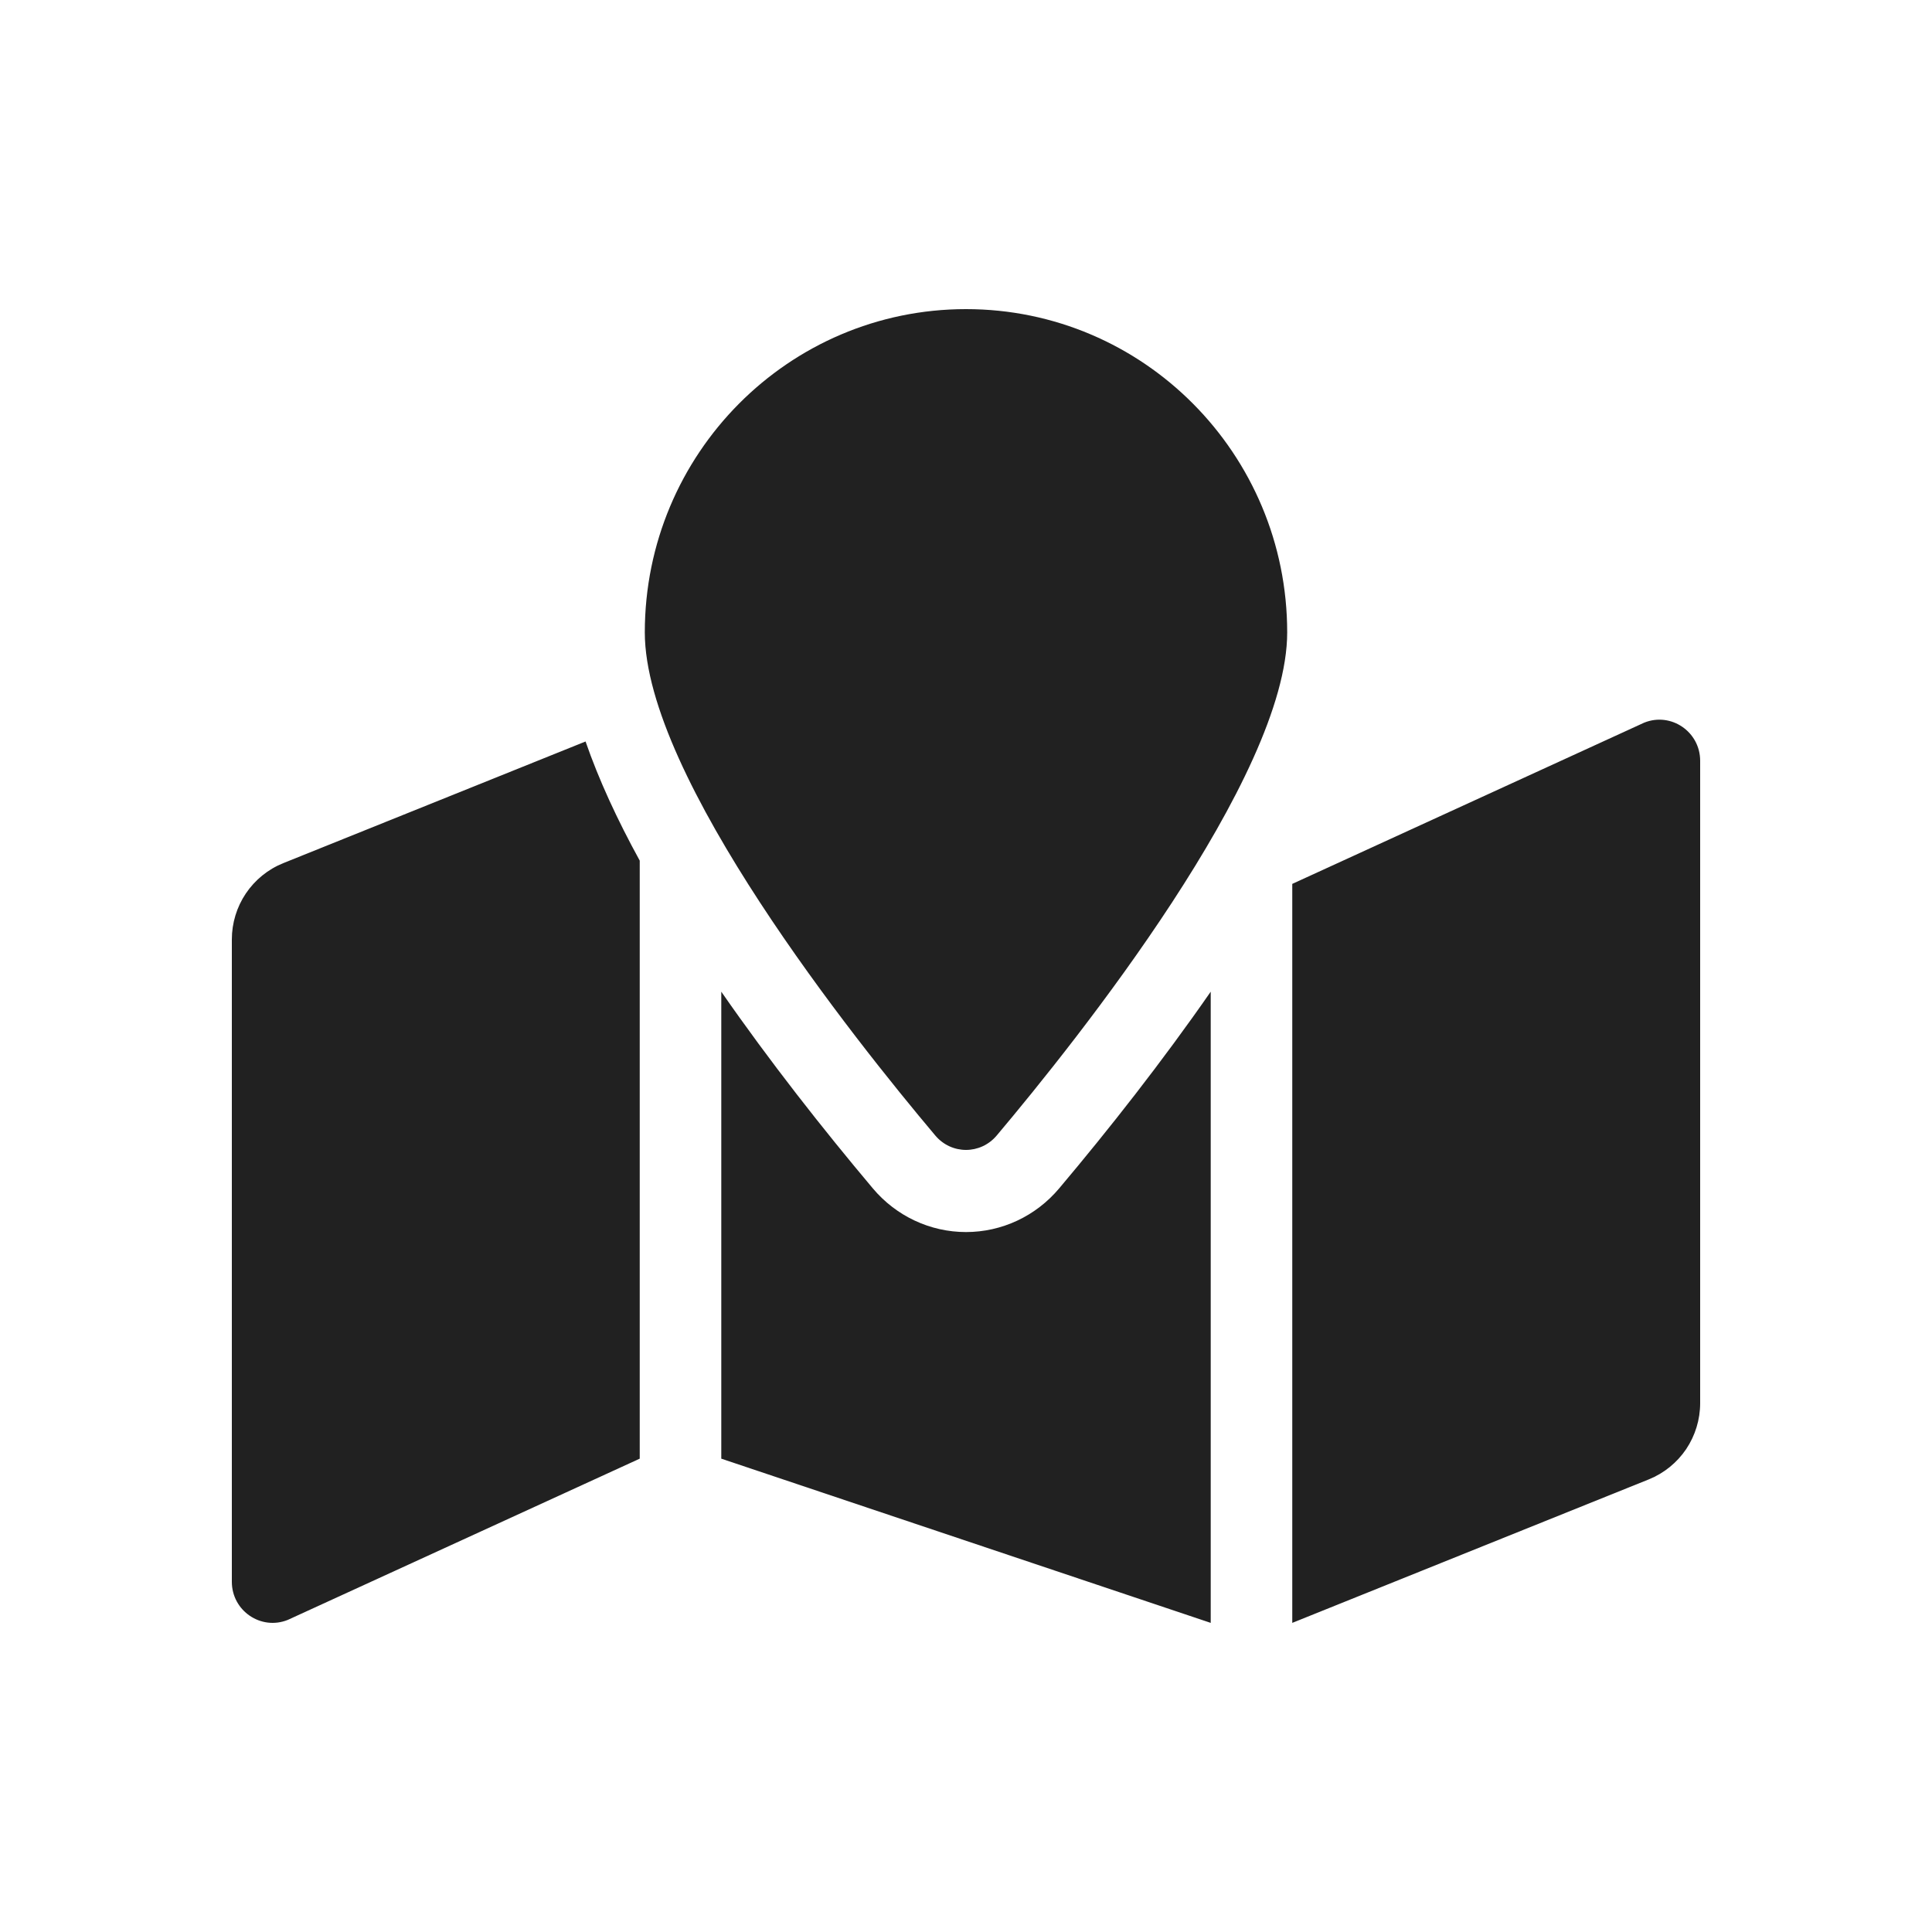
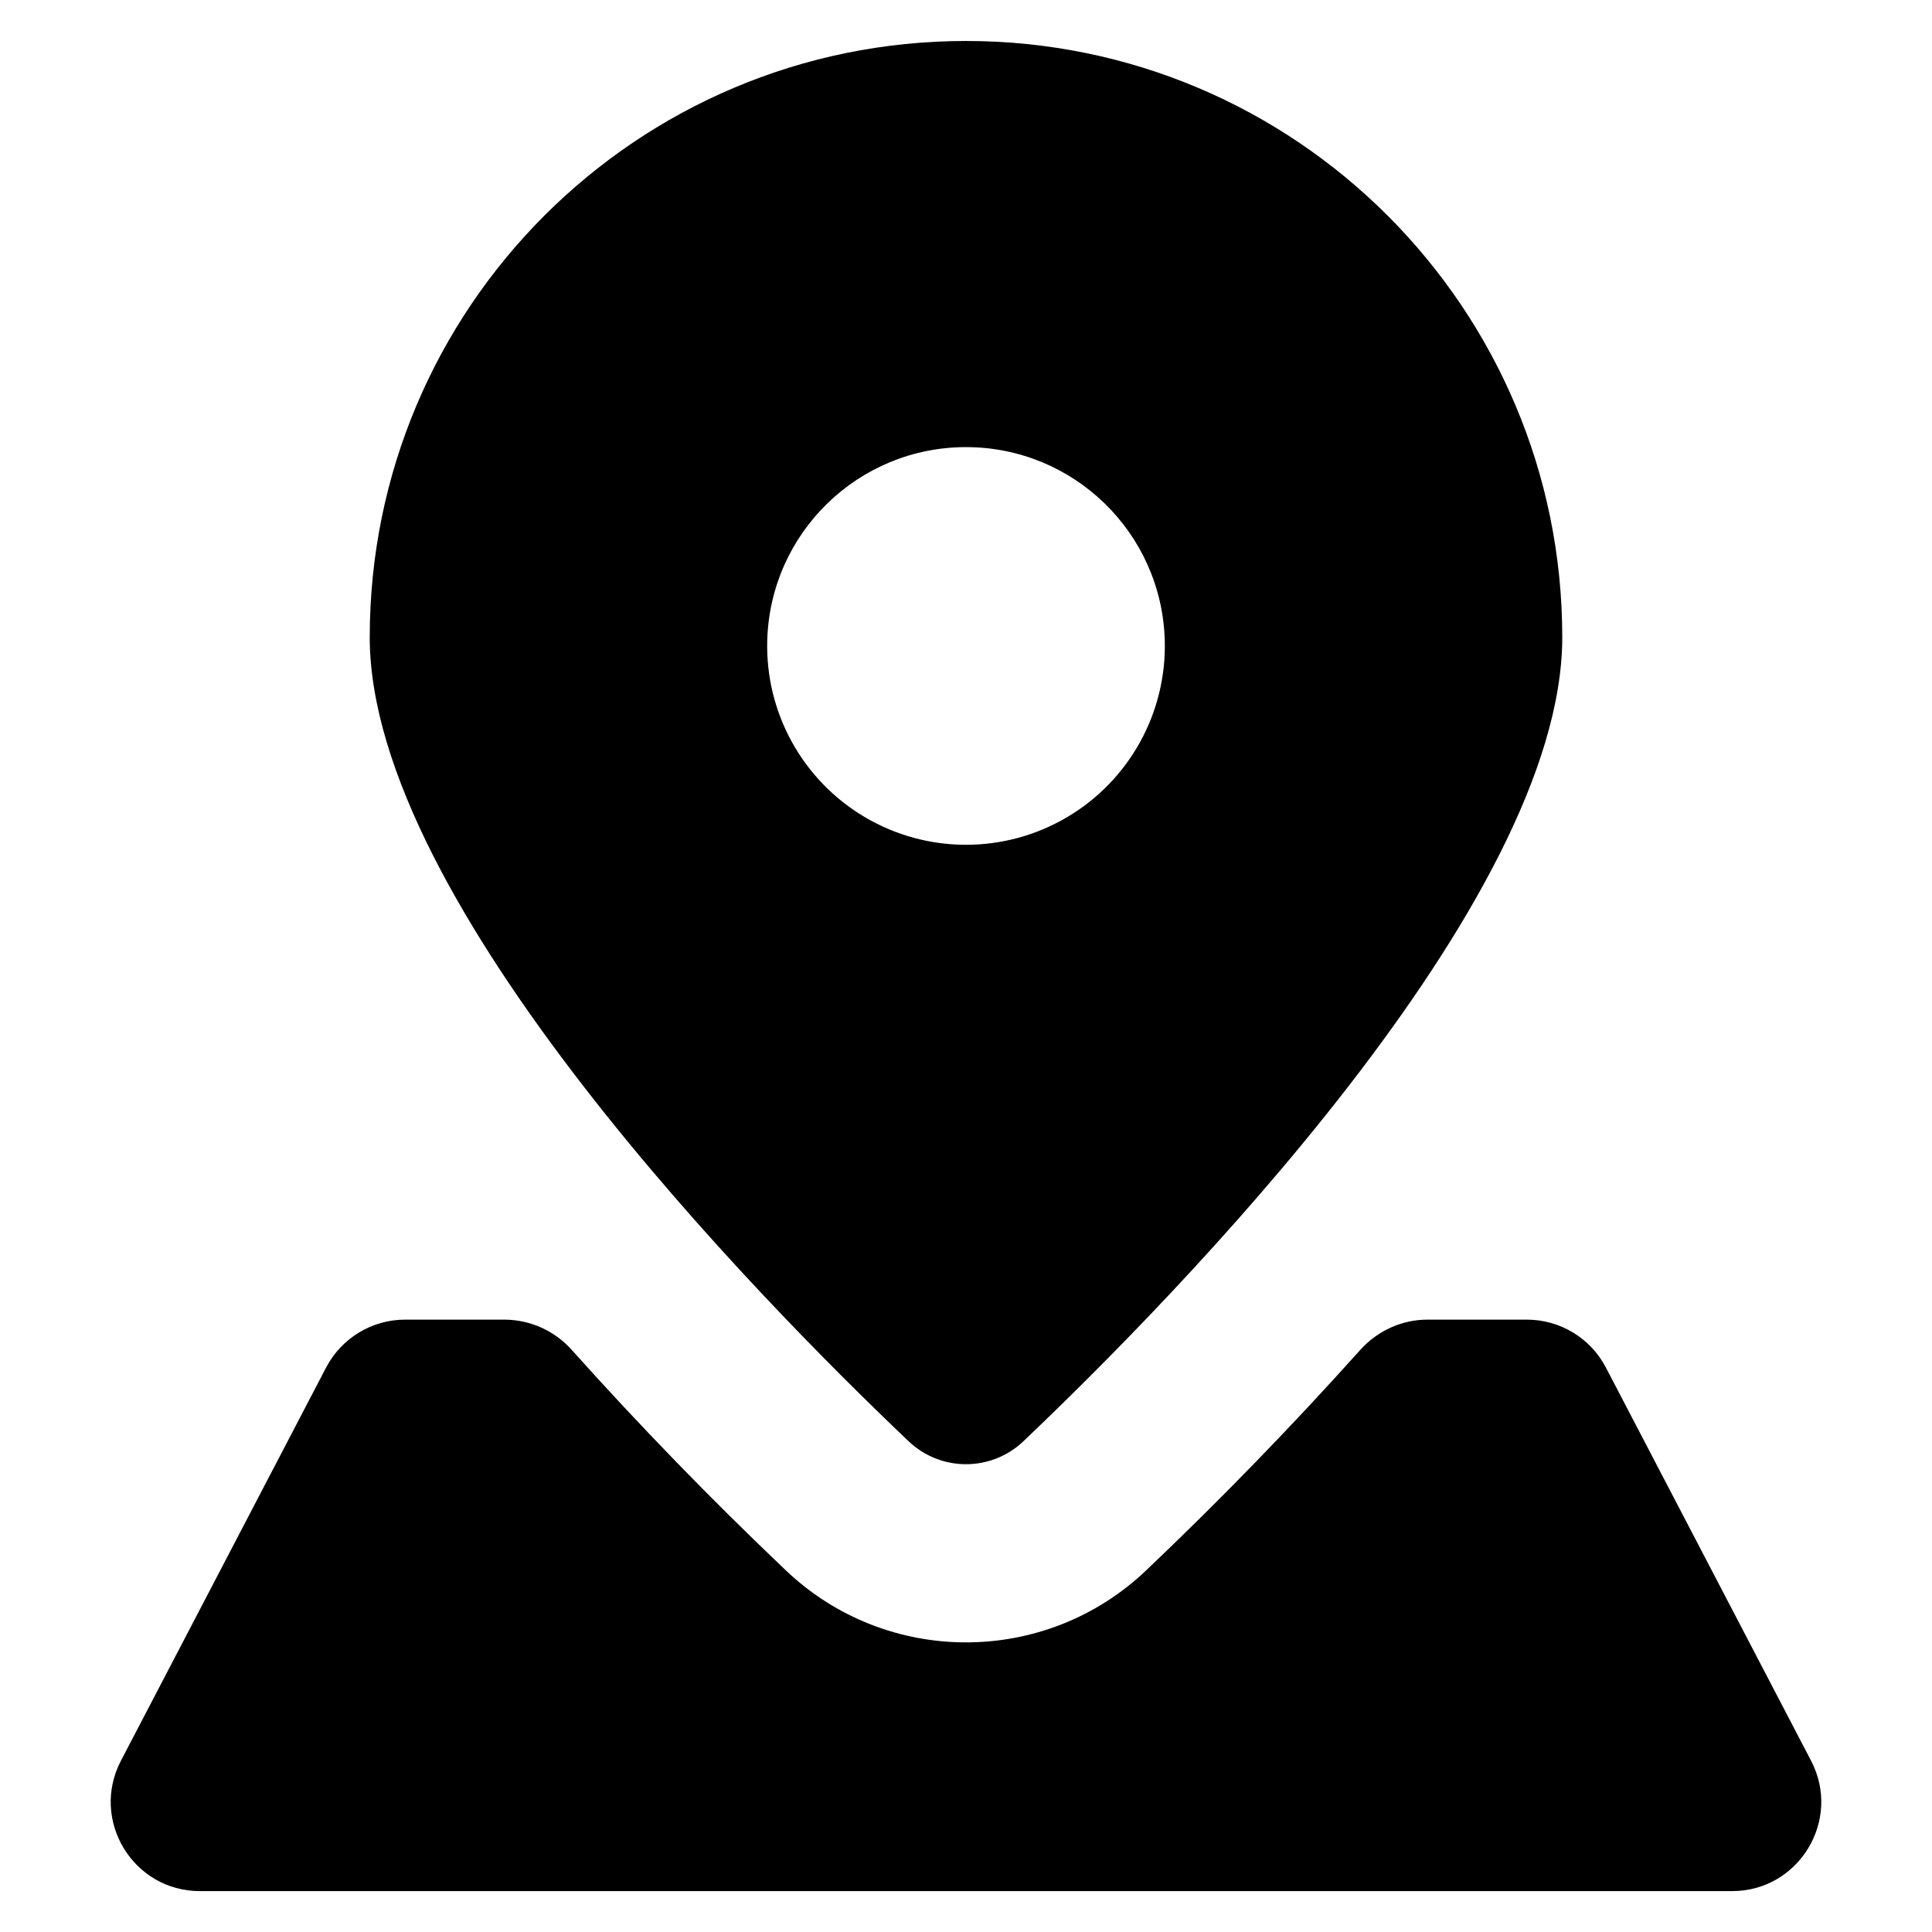
- <svg xmlns="http://www.w3.org/2000/svg" width="24" height="24" viewBox="0 0 24 24" fill="none">
-   <path d="M12 3.84C9.796 3.84 8.01 5.638 8.01 7.856C8.01 9.65 10.618 12.918 11.617 14.104C11.819 14.345 12.181 14.345 12.383 14.104C13.382 12.918 15.99 9.65 15.99 7.856C15.99 5.638 14.204 3.84 12 3.84ZM3.517 10.723C3.329 10.799 3.168 10.93 3.054 11.099C2.941 11.267 2.88 11.467 2.88 11.67V19.649C2.88 20.01 3.242 20.257 3.575 20.123L7.947 18.12V10.691C7.667 10.181 7.438 9.685 7.274 9.211L3.517 10.723ZM12 15.305C11.555 15.305 11.133 15.107 10.844 14.764C10.221 14.024 9.559 13.182 8.96 12.319V18.12L15.04 20.16V12.319C14.441 13.182 13.779 14.025 13.156 14.764C12.867 15.107 12.446 15.305 12 15.305ZM20.425 8.977L16.053 10.98V20.16L20.483 18.377C20.671 18.301 20.832 18.17 20.946 18.002C21.059 17.833 21.12 17.634 21.12 17.43V9.451C21.12 9.09 20.758 8.843 20.425 8.977Z" fill="#212121" />
+ <svg xmlns="http://www.w3.org/2000/svg" viewBox="0 0 24 24">
+   <path fill-rule="evenodd" d="M19.407 7.916c0 3.303-4.831 8.216-6.69 9.984a1.034 1.034 0 0 1-1.434 0c-1.859-1.768-6.69-6.68-6.69-9.984a7.407 7.407 0 0 1 14.814 0Zm-4.938.038a2.47 2.47 0 1 1-4.938 0 2.47 2.47 0 0 1 4.938 0Z" clip-rule="evenodd" />
+   <path d="M14.242 19.504a3.247 3.247 0 0 1-4.484 0 47.83 47.83 0 0 1-2.654-2.733 1.124 1.124 0 0 0-.836-.378H5.032c-.412 0-.79.23-.981.595l-2.549 4.885c-.384.737.15 1.619.981 1.619h19.034c.83 0 1.365-.882.981-1.619l-2.549-4.885a1.107 1.107 0 0 0-.981-.595h-1.236c-.32 0-.623.14-.836.378a47.85 47.85 0 0 1-2.654 2.733Z" />
</svg>
